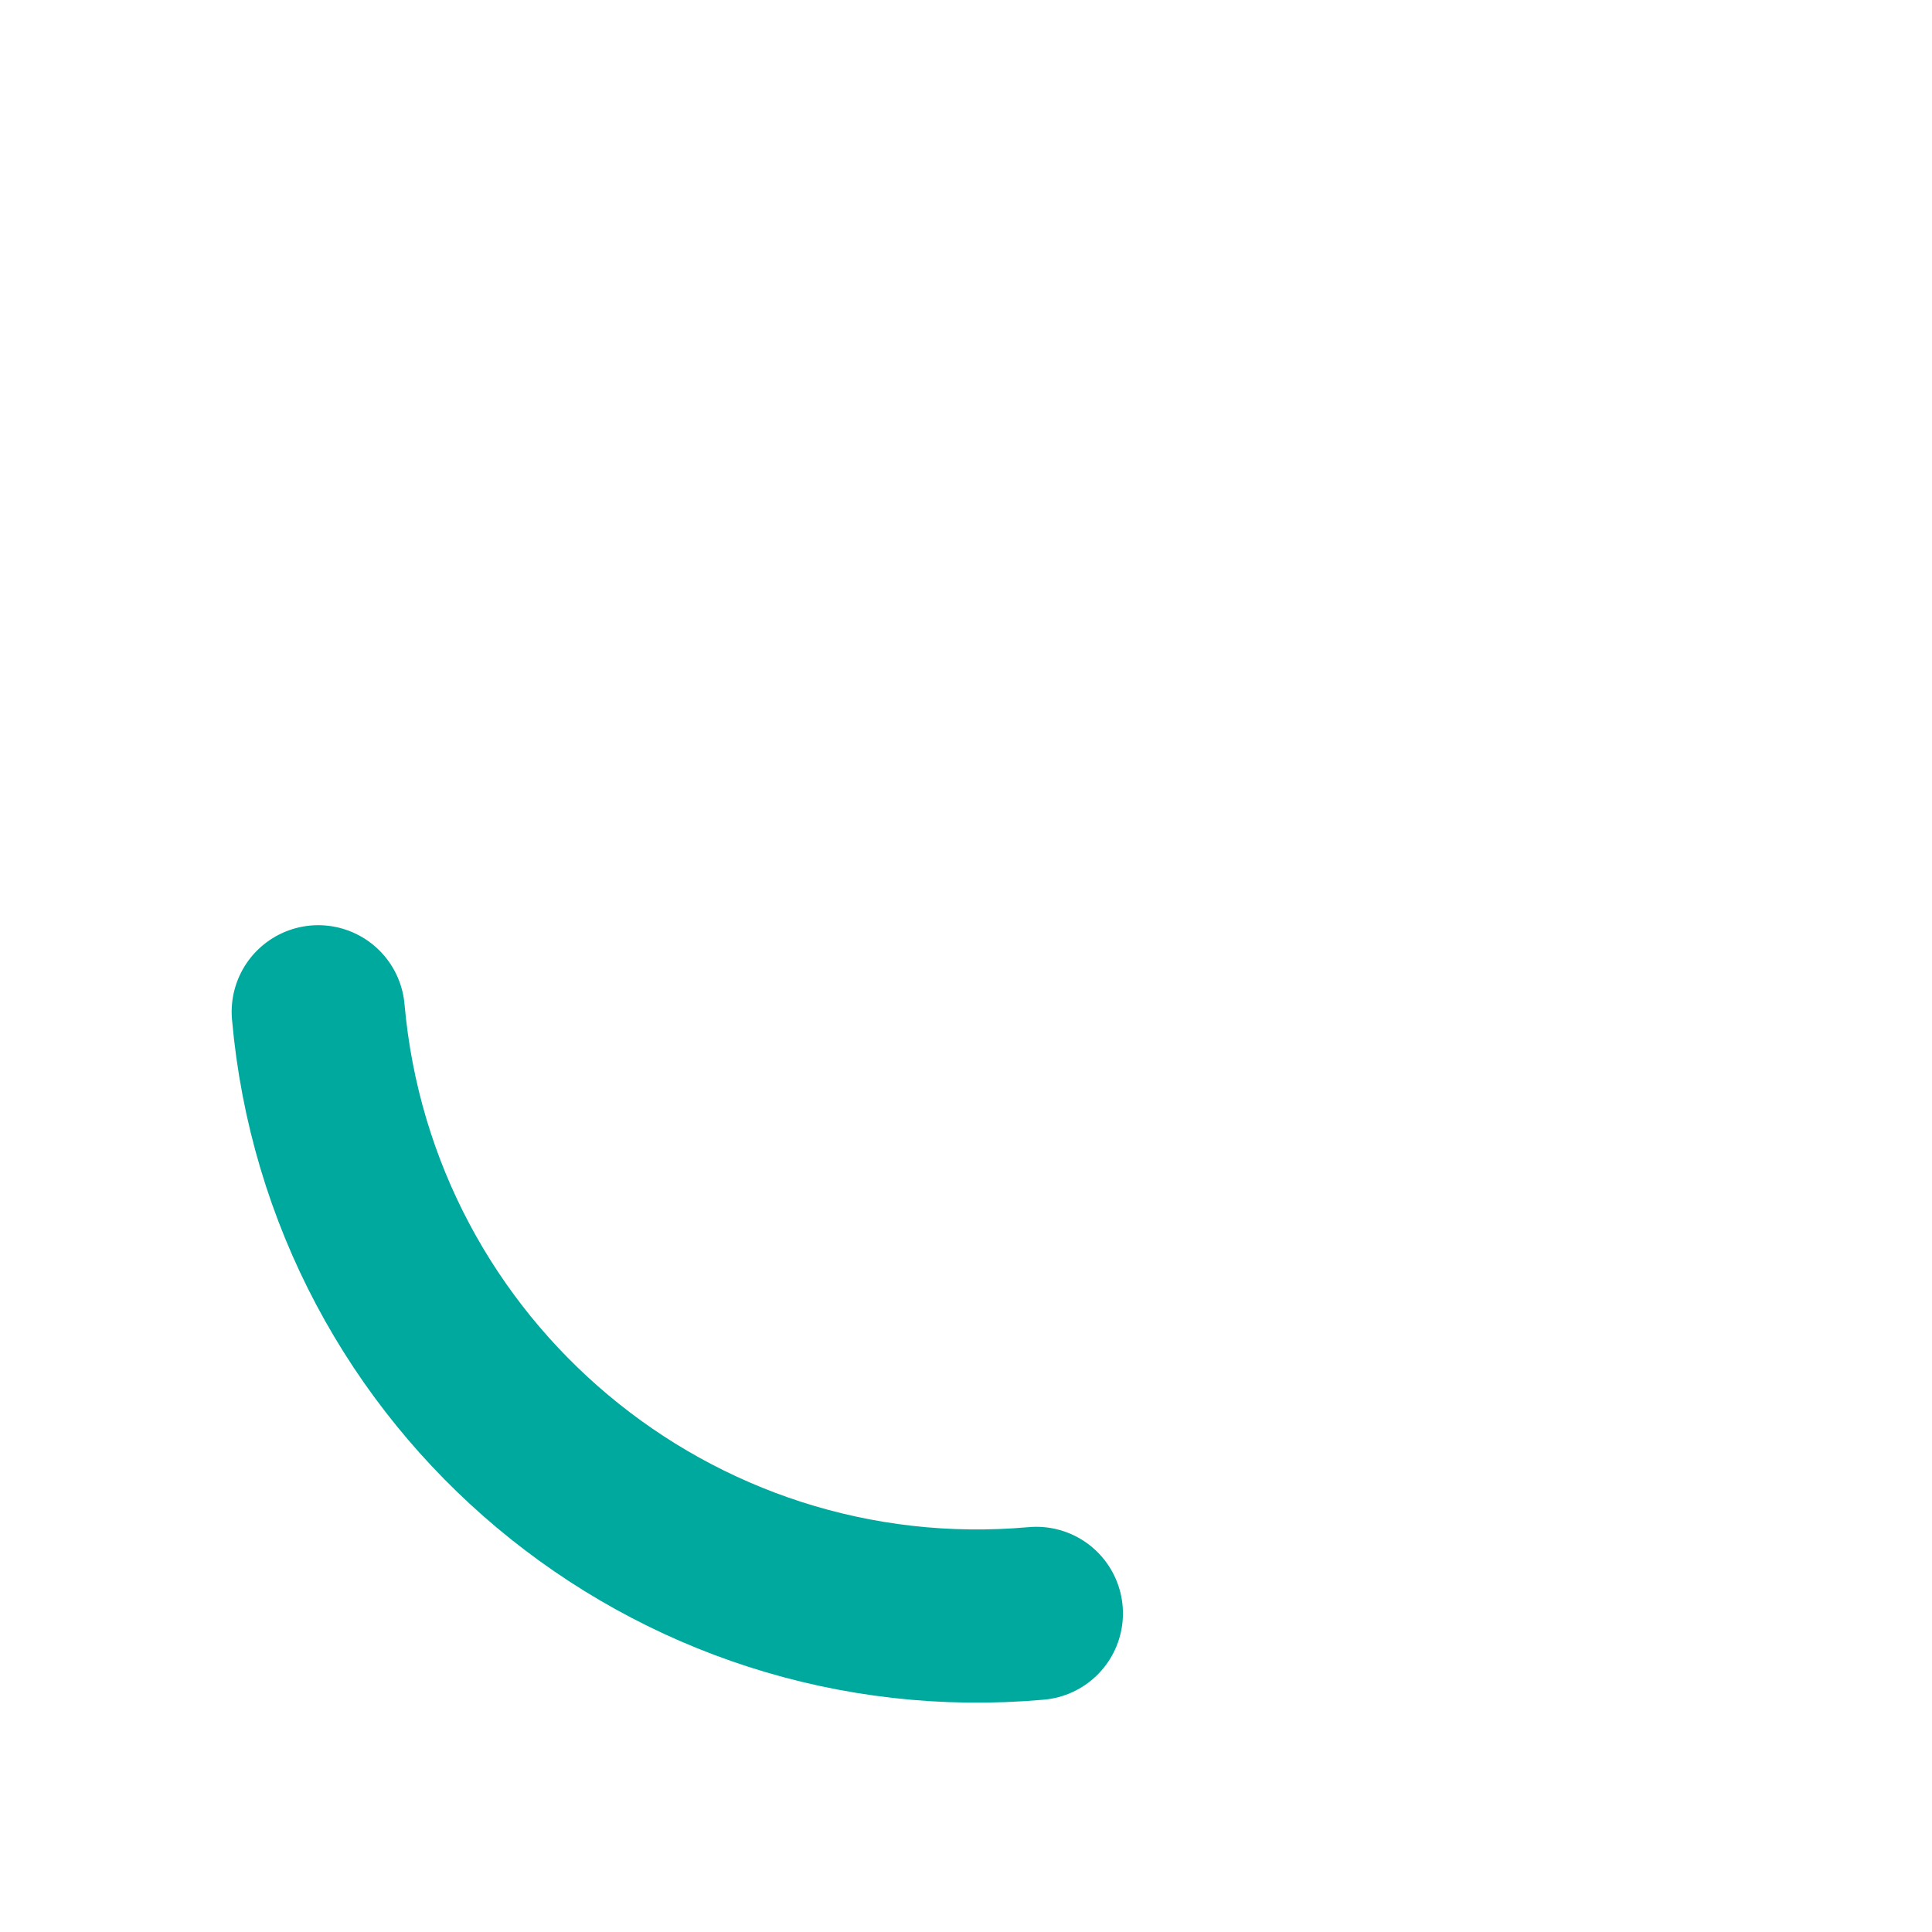
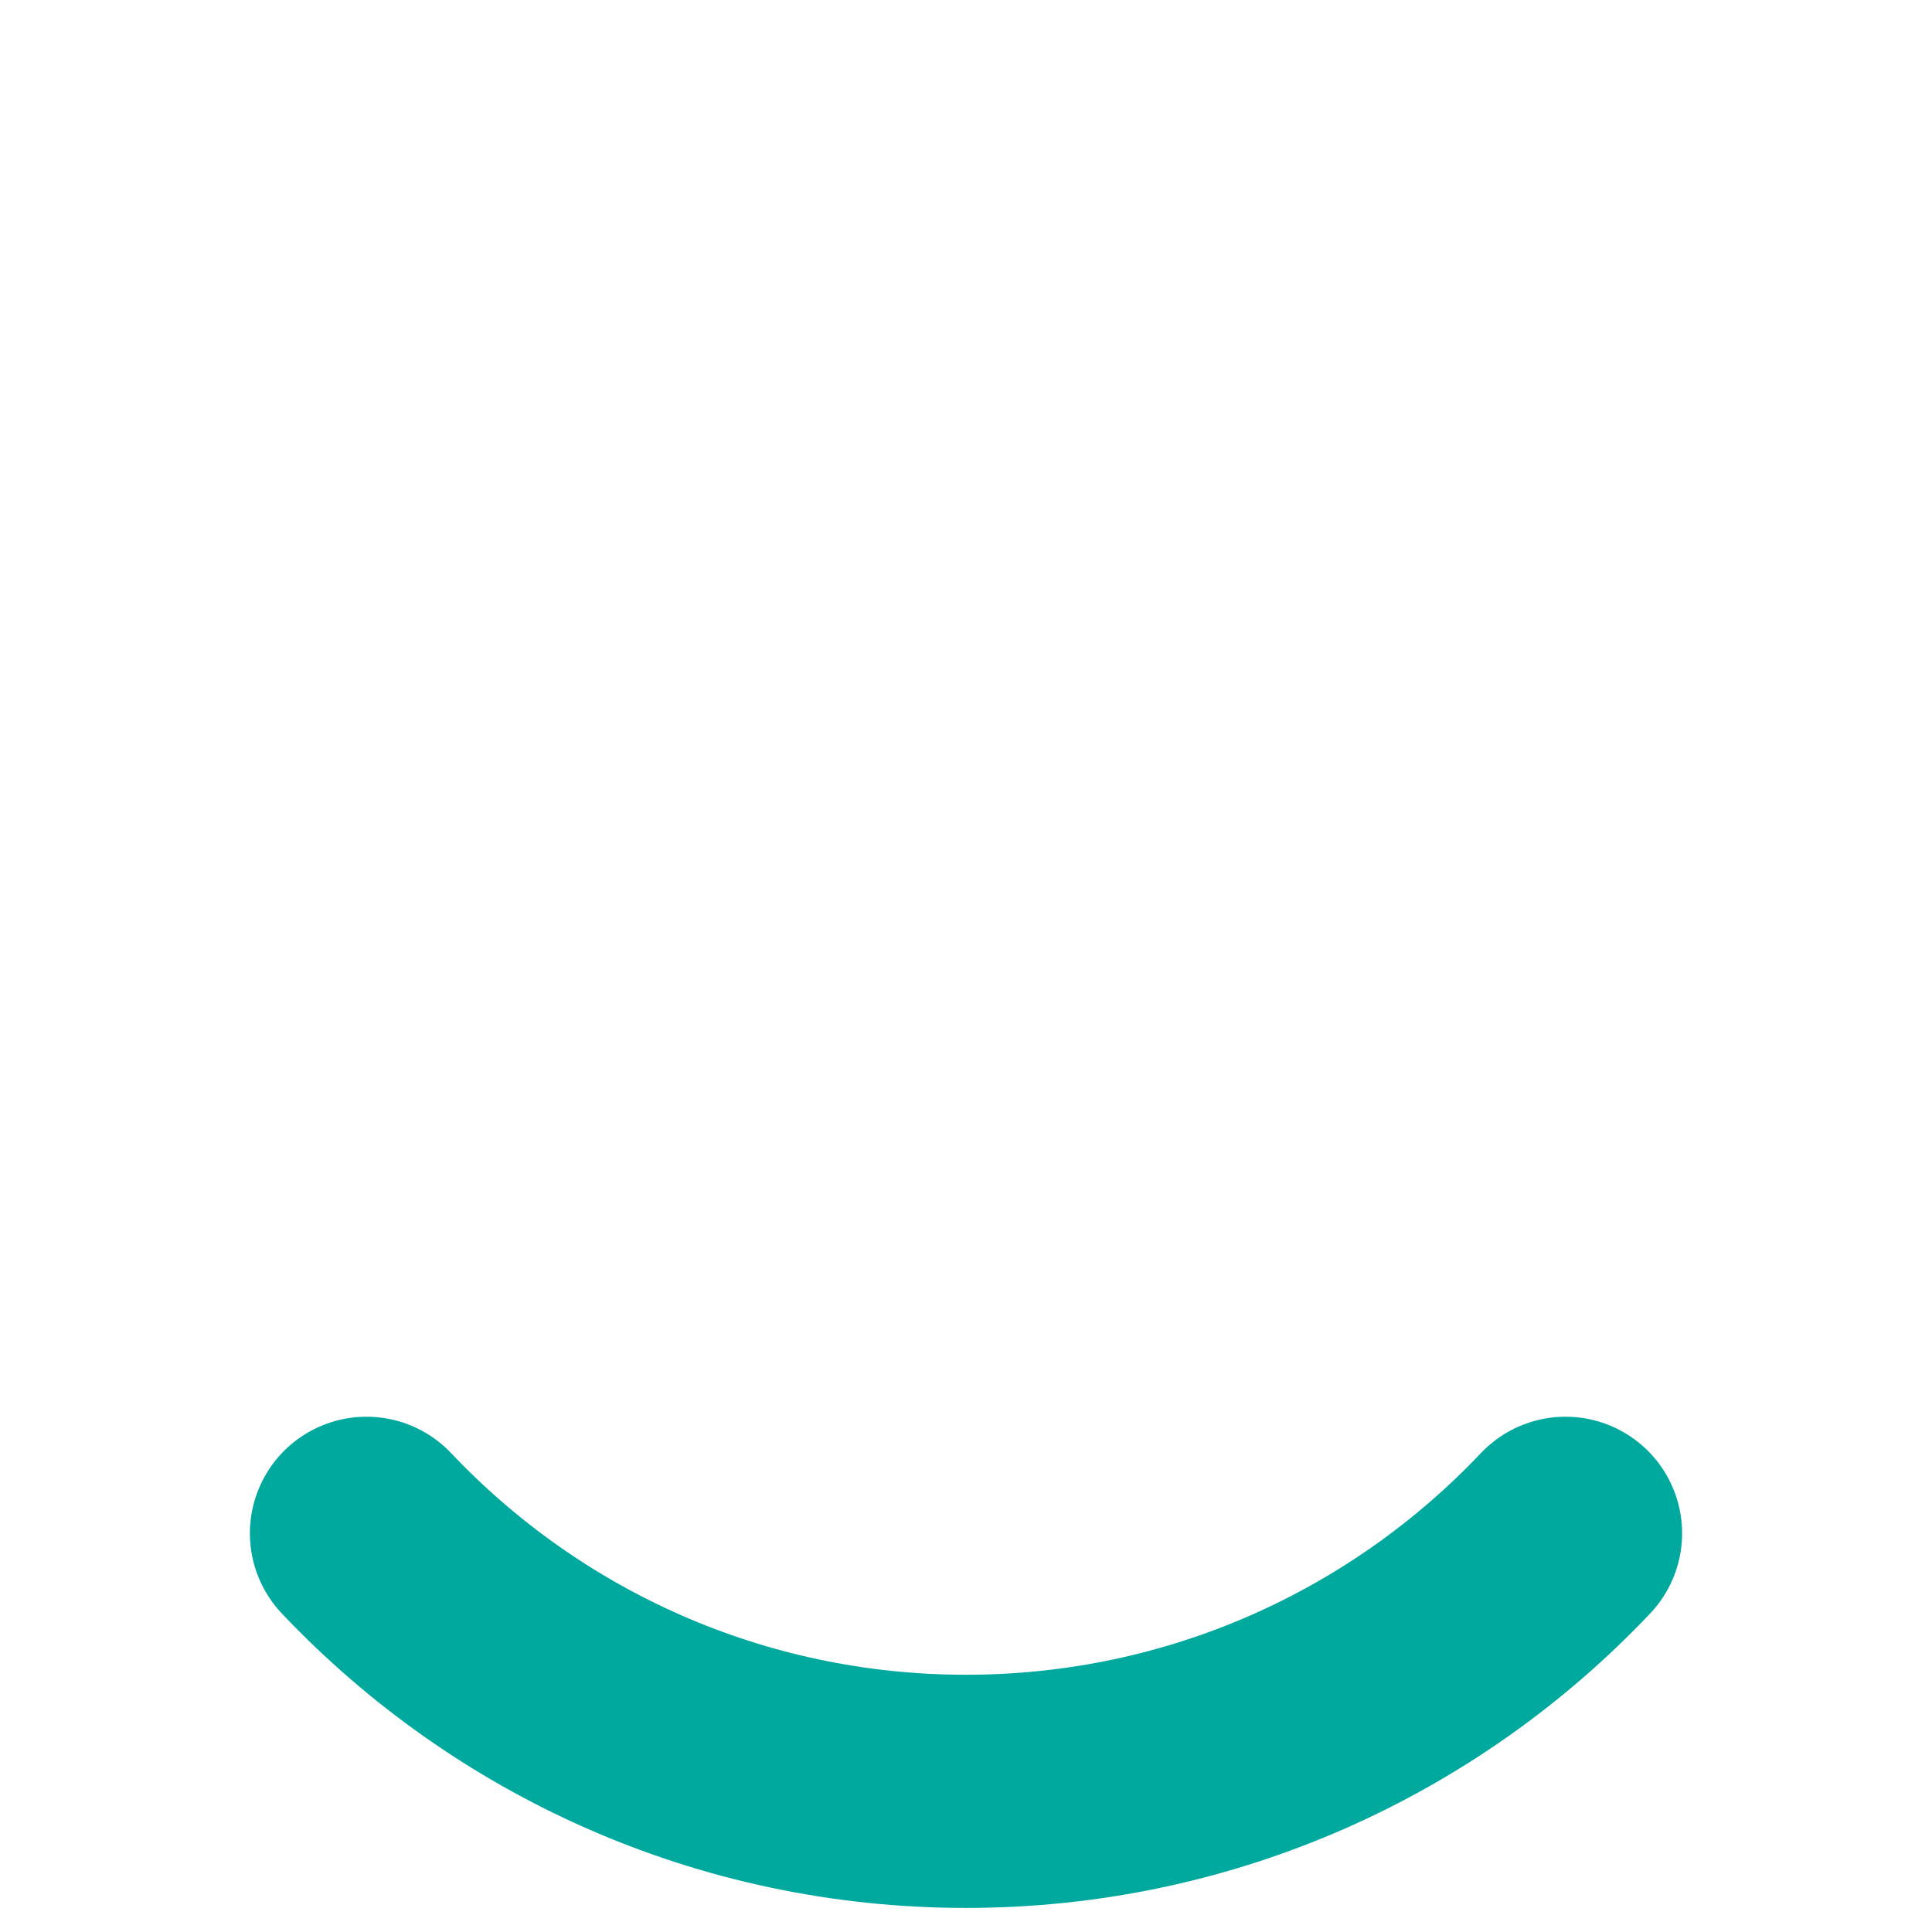
- <svg xmlns="http://www.w3.org/2000/svg" width="614.002" height="614.002" viewBox="0 0 614.002 614.002">
-   <g id="lineaEsmeralda" transform="matrix(0.966, 0.259, -0.259, 0.966, 129.754, 0)">
-     <g id="circulo_pivot_copia" data-name="circulo pivot copia" transform="translate(0)" opacity="0">
-       <g id="Elipse_1" data-name="Elipse 1" fill="none" stroke="#ededed" stroke-width="69.504">
-         <circle cx="250.665" cy="250.665" r="250.665" stroke="none" />
-         <circle cx="250.665" cy="250.665" r="215.913" fill="none" />
-       </g>
-     </g>
-     <g id="ESMERALDA" transform="translate(42.782 34.852)">
-       <g id="Grupo_1582" data-name="Grupo 1582">
-         <path id="Trazado_2667" data-name="Trazado 2667" d="M269.912,125.558C160.748,165.511,39.9,109.3,0,0" transform="translate(12.849 283.104)" fill="none" stroke="#00a99d" stroke-linecap="round" stroke-linejoin="round" stroke-width="55.037" />
-         <path id="Trazado_2668" data-name="Trazado 2668" d="M12.849,283.1c-39.9-109.3,16.241-230.286,125.406-270.239S368.262,29.126,408.167,138.423,391.925,368.709,282.761,408.662" fill="none" />
-       </g>
-     </g>
-   </g>
+ <svg xmlns="http://www.w3.org/2000/svg" version="1.1" id="Capa_1" x="0px" y="0px" viewBox="0 0 456 456" style="enable-background:new 0 0 456 456;" xml:space="preserve">
+   <style type="text/css">
+ 	.st0{opacity:0;fill:#9FA200;}
+ 	.st1{fill:none;stroke:#00A99D;stroke-width:55.037;stroke-linecap:round;stroke-linejoin:round;}
+ </style>
+   <circle id="Elipse_8_1_" class="st0" cx="228" cy="228" r="228" />
+   <path class="st1" d="M369.5,361.9c-35.5,37.5-85.8,60.9-141.5,60.9s-106-23.4-141.5-60.9" />
</svg>
